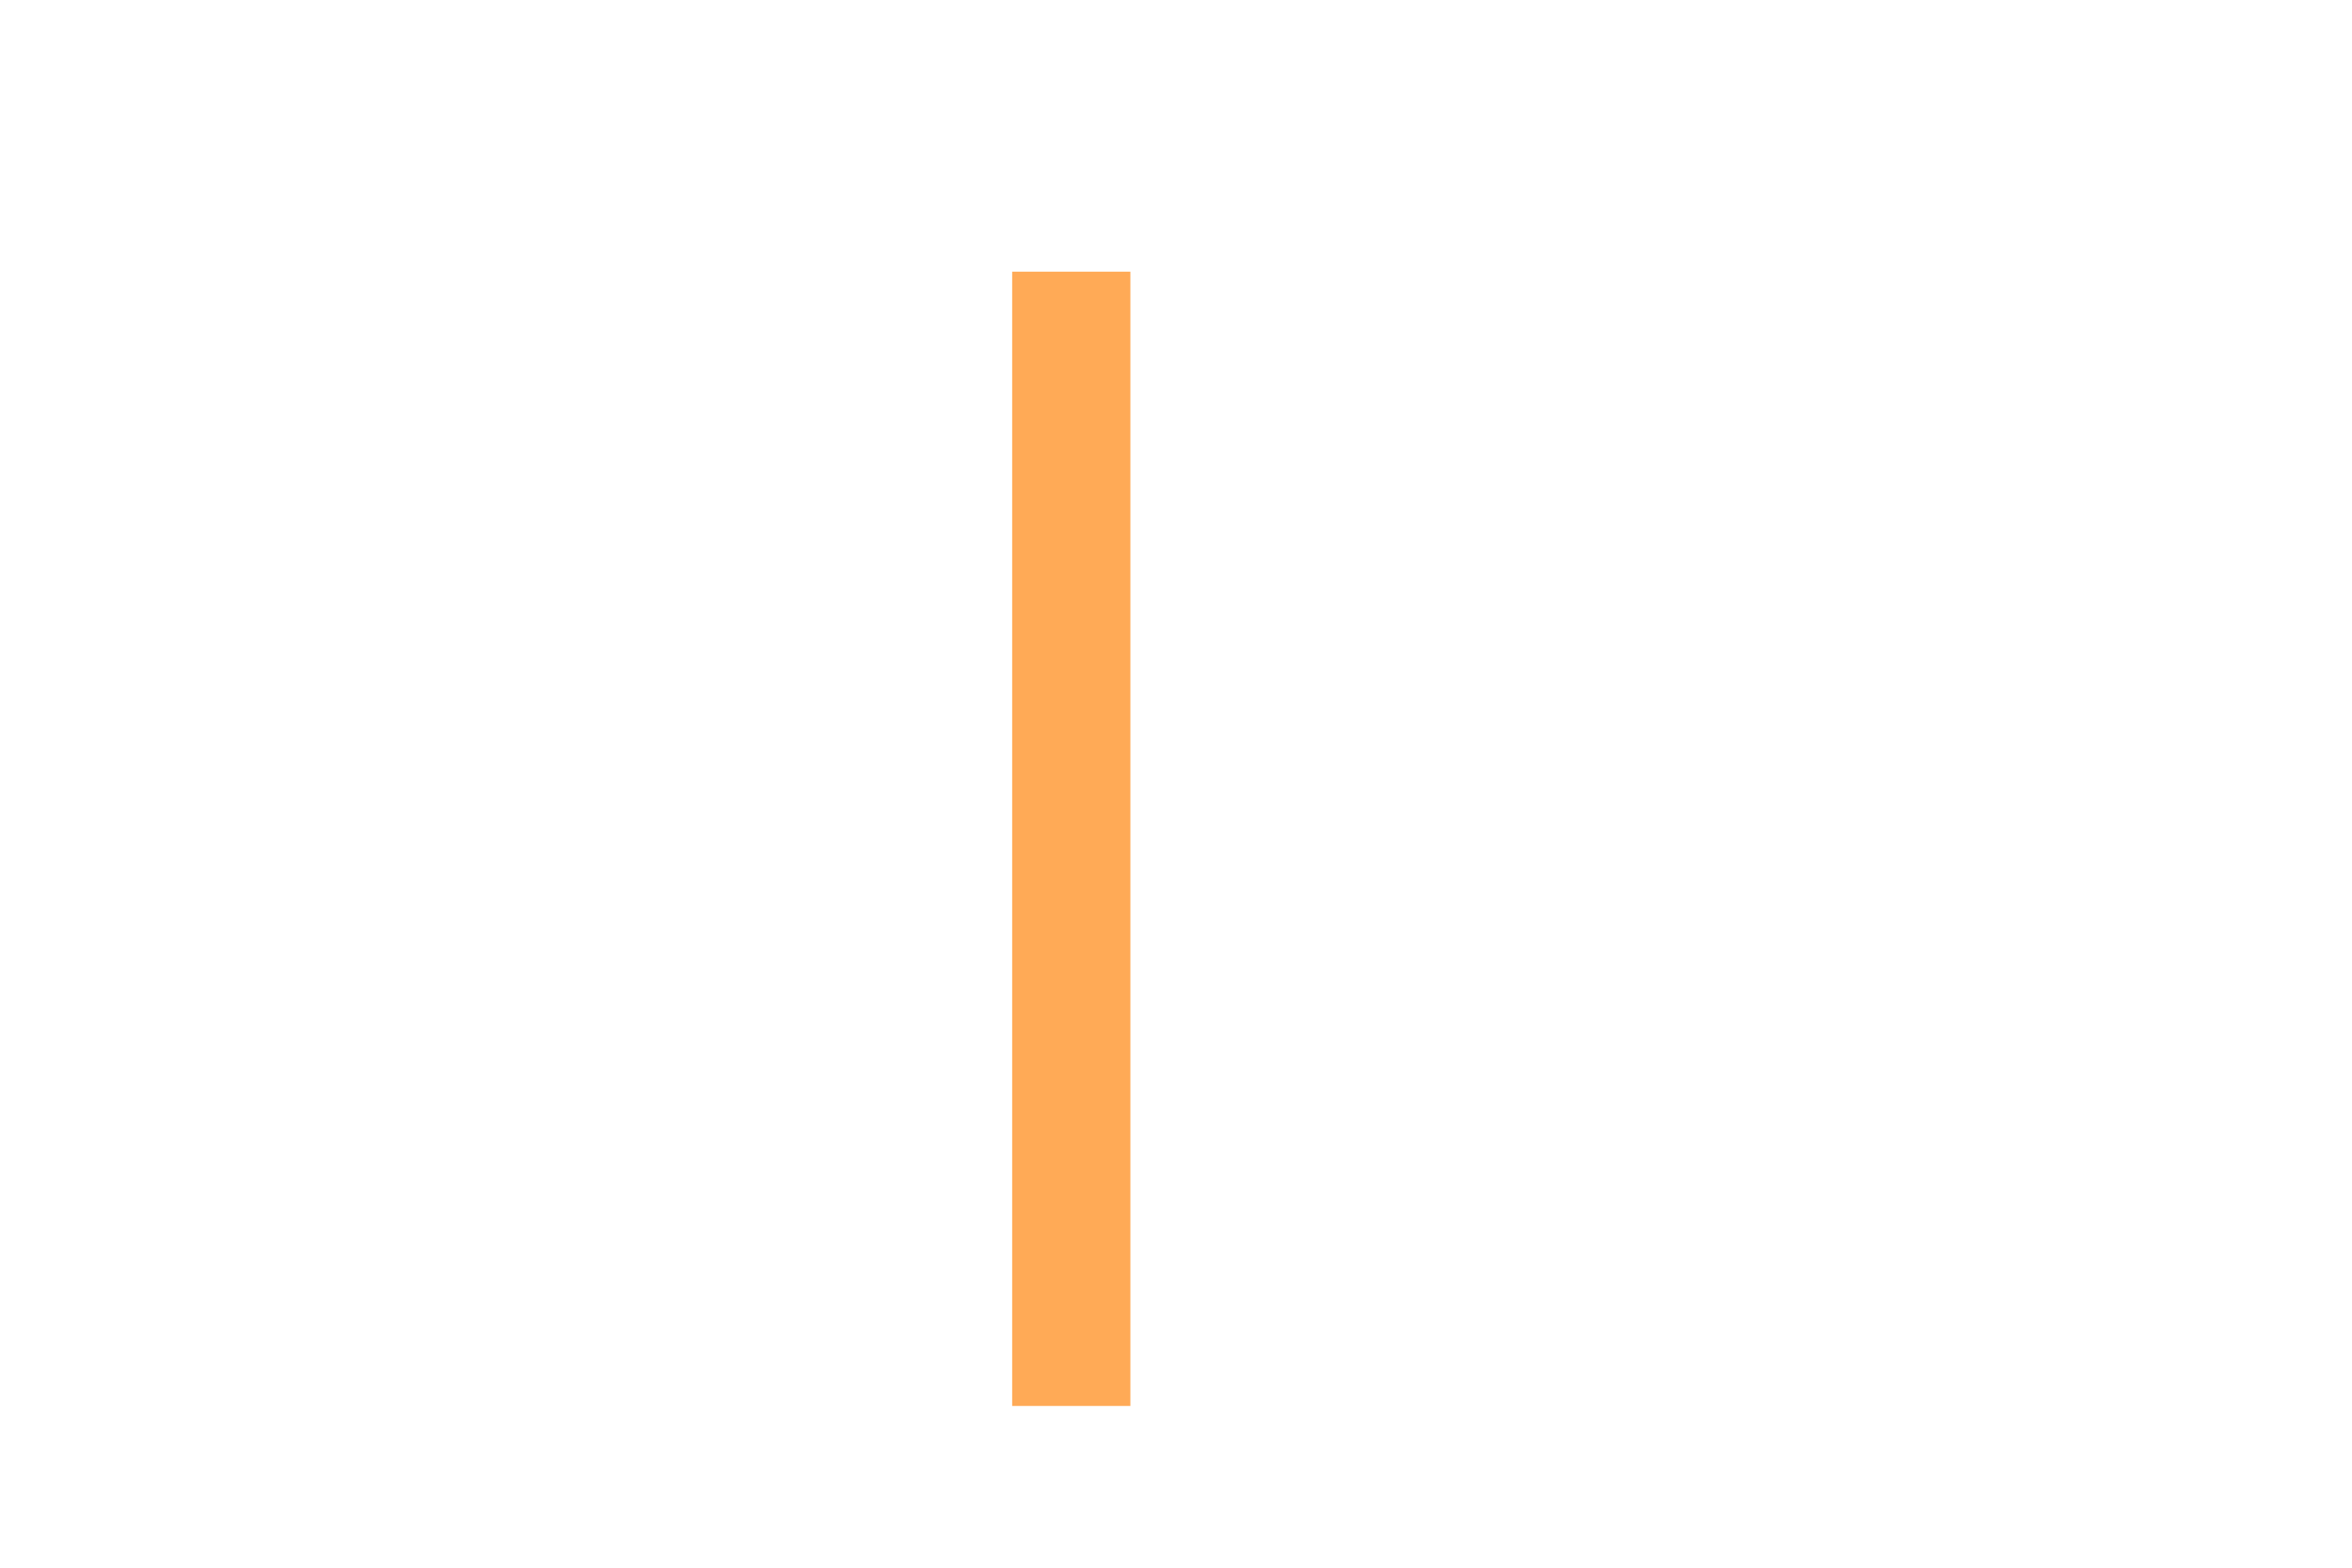
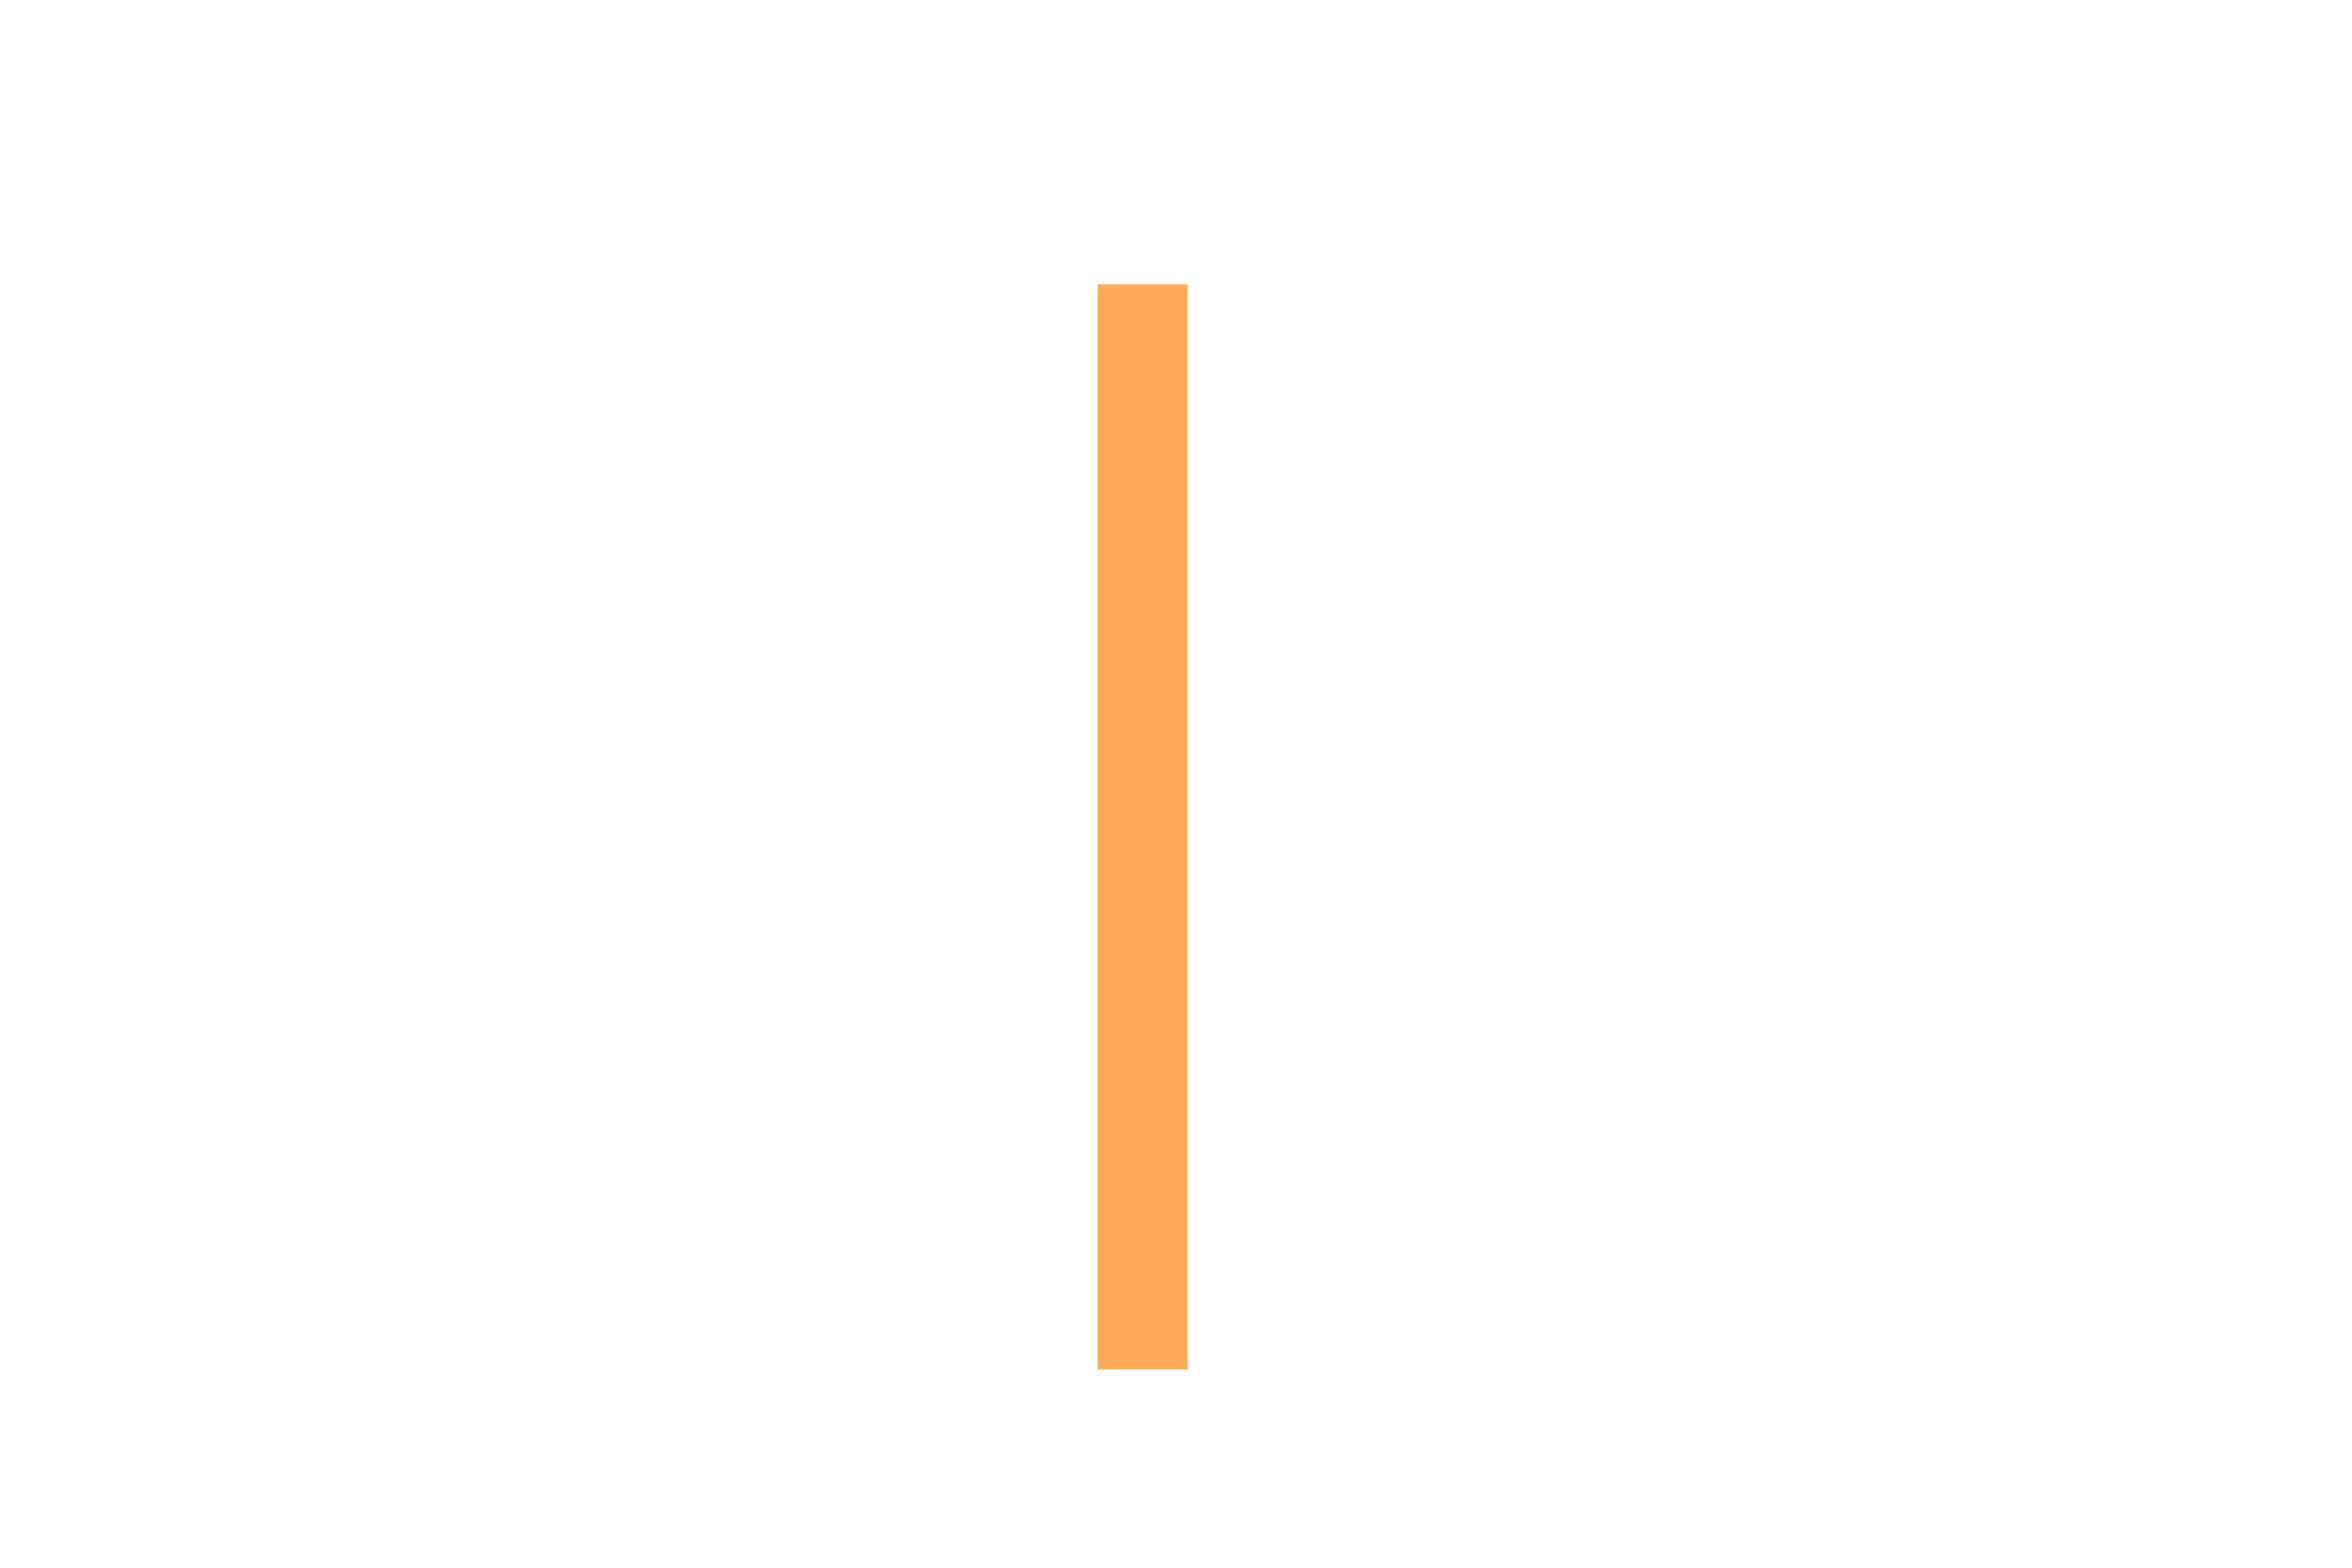
<svg xmlns="http://www.w3.org/2000/svg" width="600" height="400">
-   <g id="Layer_04">
-     <rect stroke="#000" id="svg_14" height="289.42" width="30.159" y="69.314" x="258.205" stroke-width="0" fill="#ffaa56" />
+   <g id="Layer_1">
+     <g stroke="null">
+       <g stroke="null" id="svg_25">
+         <g stroke="null" id="svg_26">
+           <g stroke="null" id="svg_27">
+             <rect stroke="#000" fill="#ffaa56" stroke-width="0" x="280" y="72.545" width="22.99" height="276.875" id="svg_28" />
+           </g>
+         </g>
+       </g>
+     </g>
  </g>
</svg>
